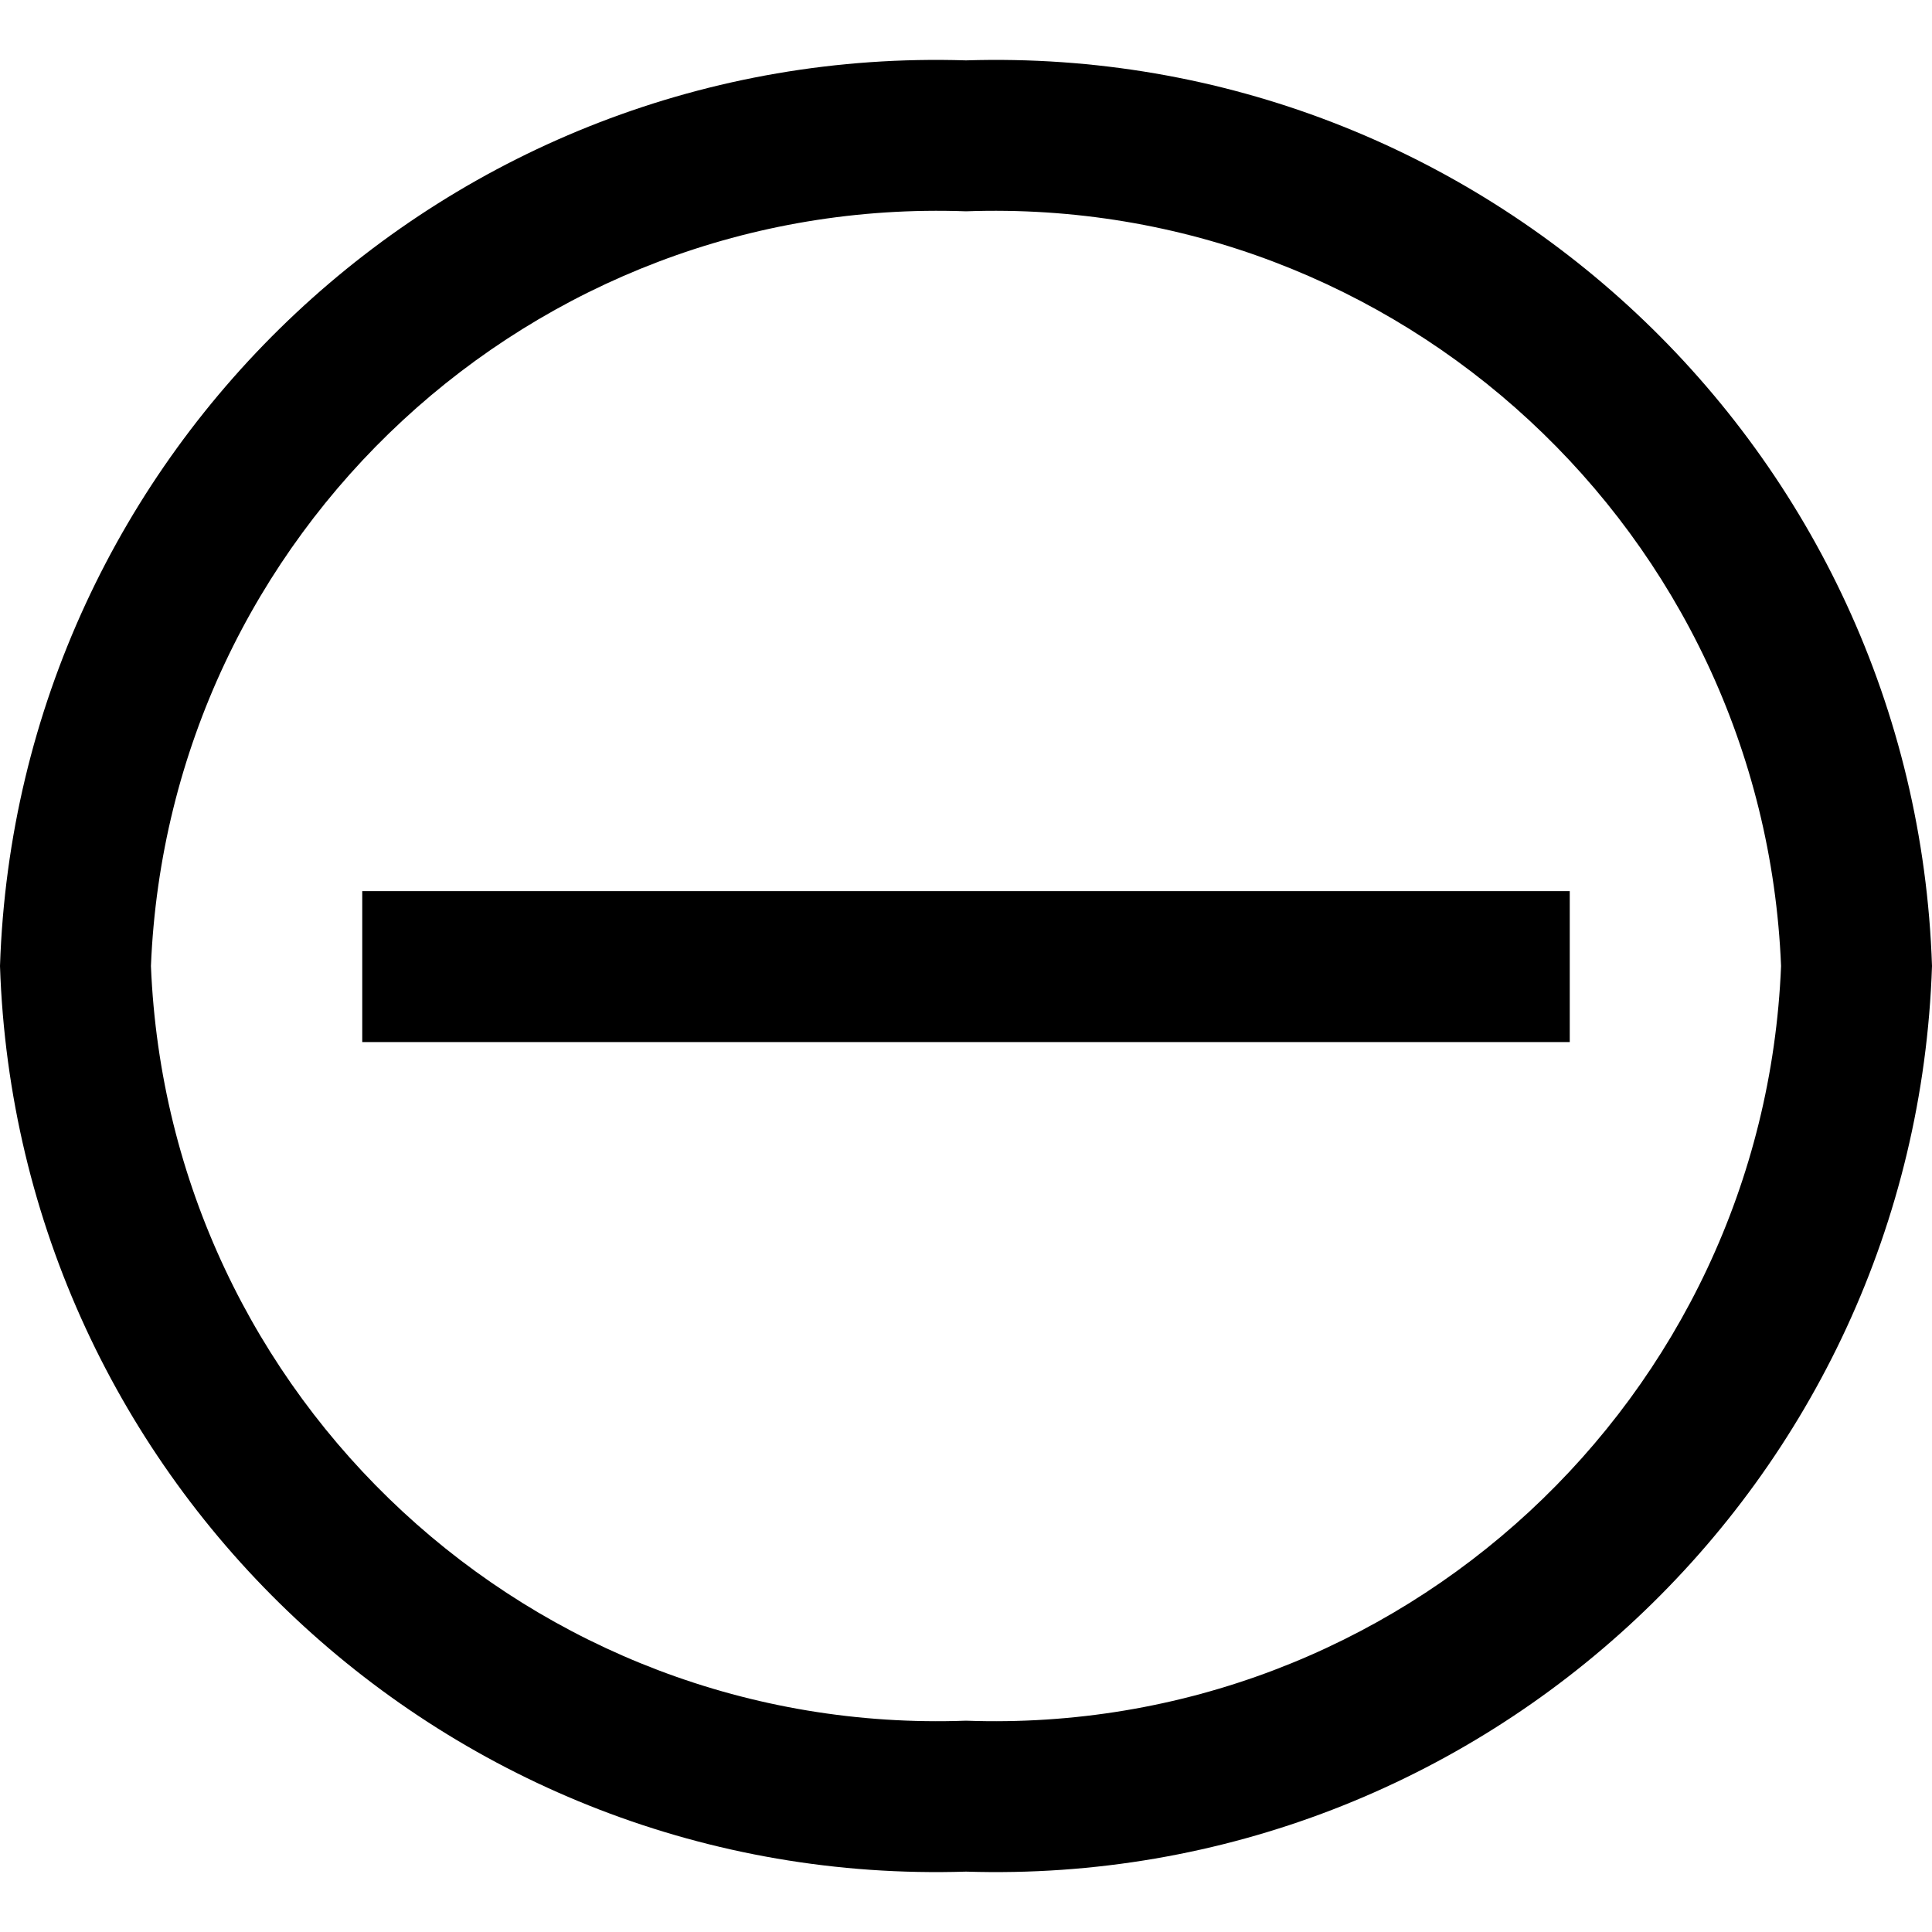
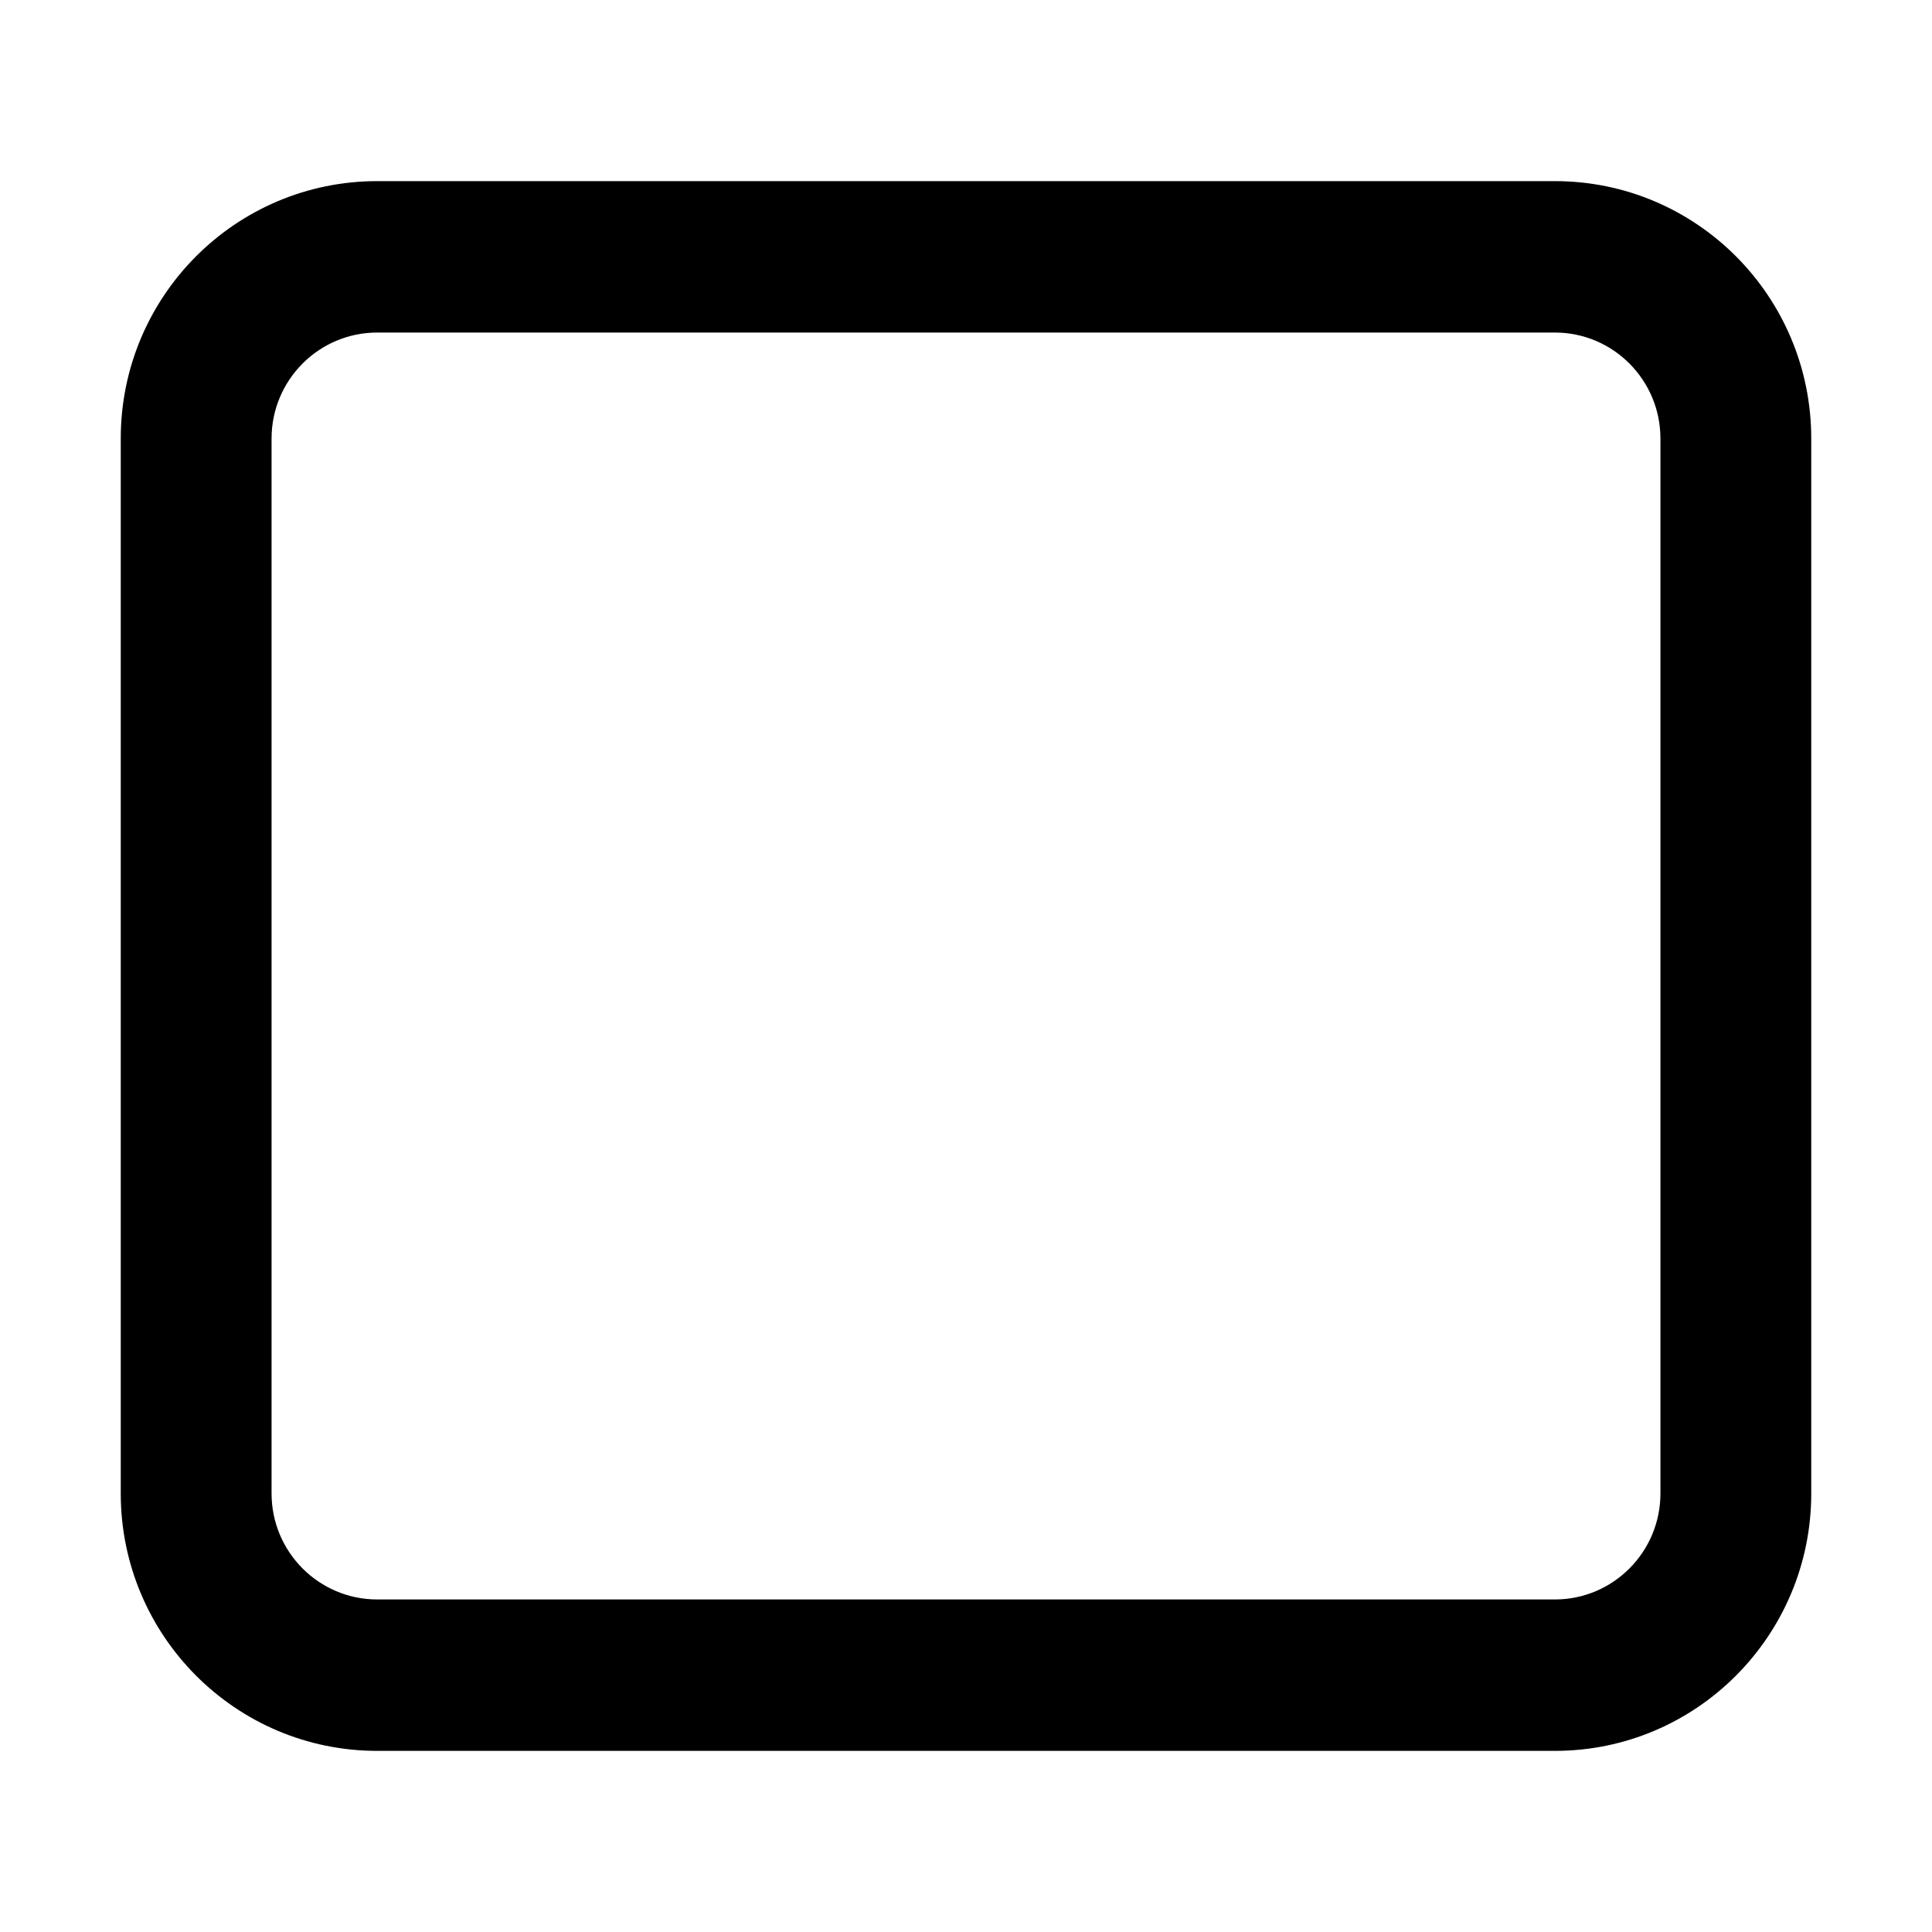
- <svg xmlns="http://www.w3.org/2000/svg" width="16" height="16" viewBox="0 0 16 16">
-   <path d="M3 7.38h10v1.25H3z" />
-   <path d="M8 .5A7.76 7.76 0 0 0 0 8a7.76 7.76 0 0 0 8 7.5A7.76 7.76 0 0 0 16 8 7.76 7.76 0 0 0 8 .5m0 13.75A6.52 6.52 0 0 1 1.25 8 6.52 6.52 0 0 1 8 1.75 6.52 6.52 0 0 1 14.75 8 6.52 6.52 0 0 1 8 14.25" />
+ <svg xmlns="http://www.w3.org/2000/svg" width="16" height="16" viewBox="0 0 16 16" fill="currentColor">
+   <path d="M13.751 3.632C13.751 3.147 13.359 2.754 12.877 2.754H3.124C2.641 2.754 2.249 3.147 2.249 3.632V12.368C2.249 12.853 2.641 13.246 3.124 13.246H12.877C13.359 13.246 13.751 12.853 13.751 12.368V3.632ZM15 12.368C15 13.545 14.049 14.5 12.877 14.5H3.124C1.951 14.5 1 13.545 1 12.368V3.632C1 2.454 1.951 1.5 3.124 1.5H12.877C14.049 1.5 15 2.454 15 3.632V12.368Z" />
</svg>
